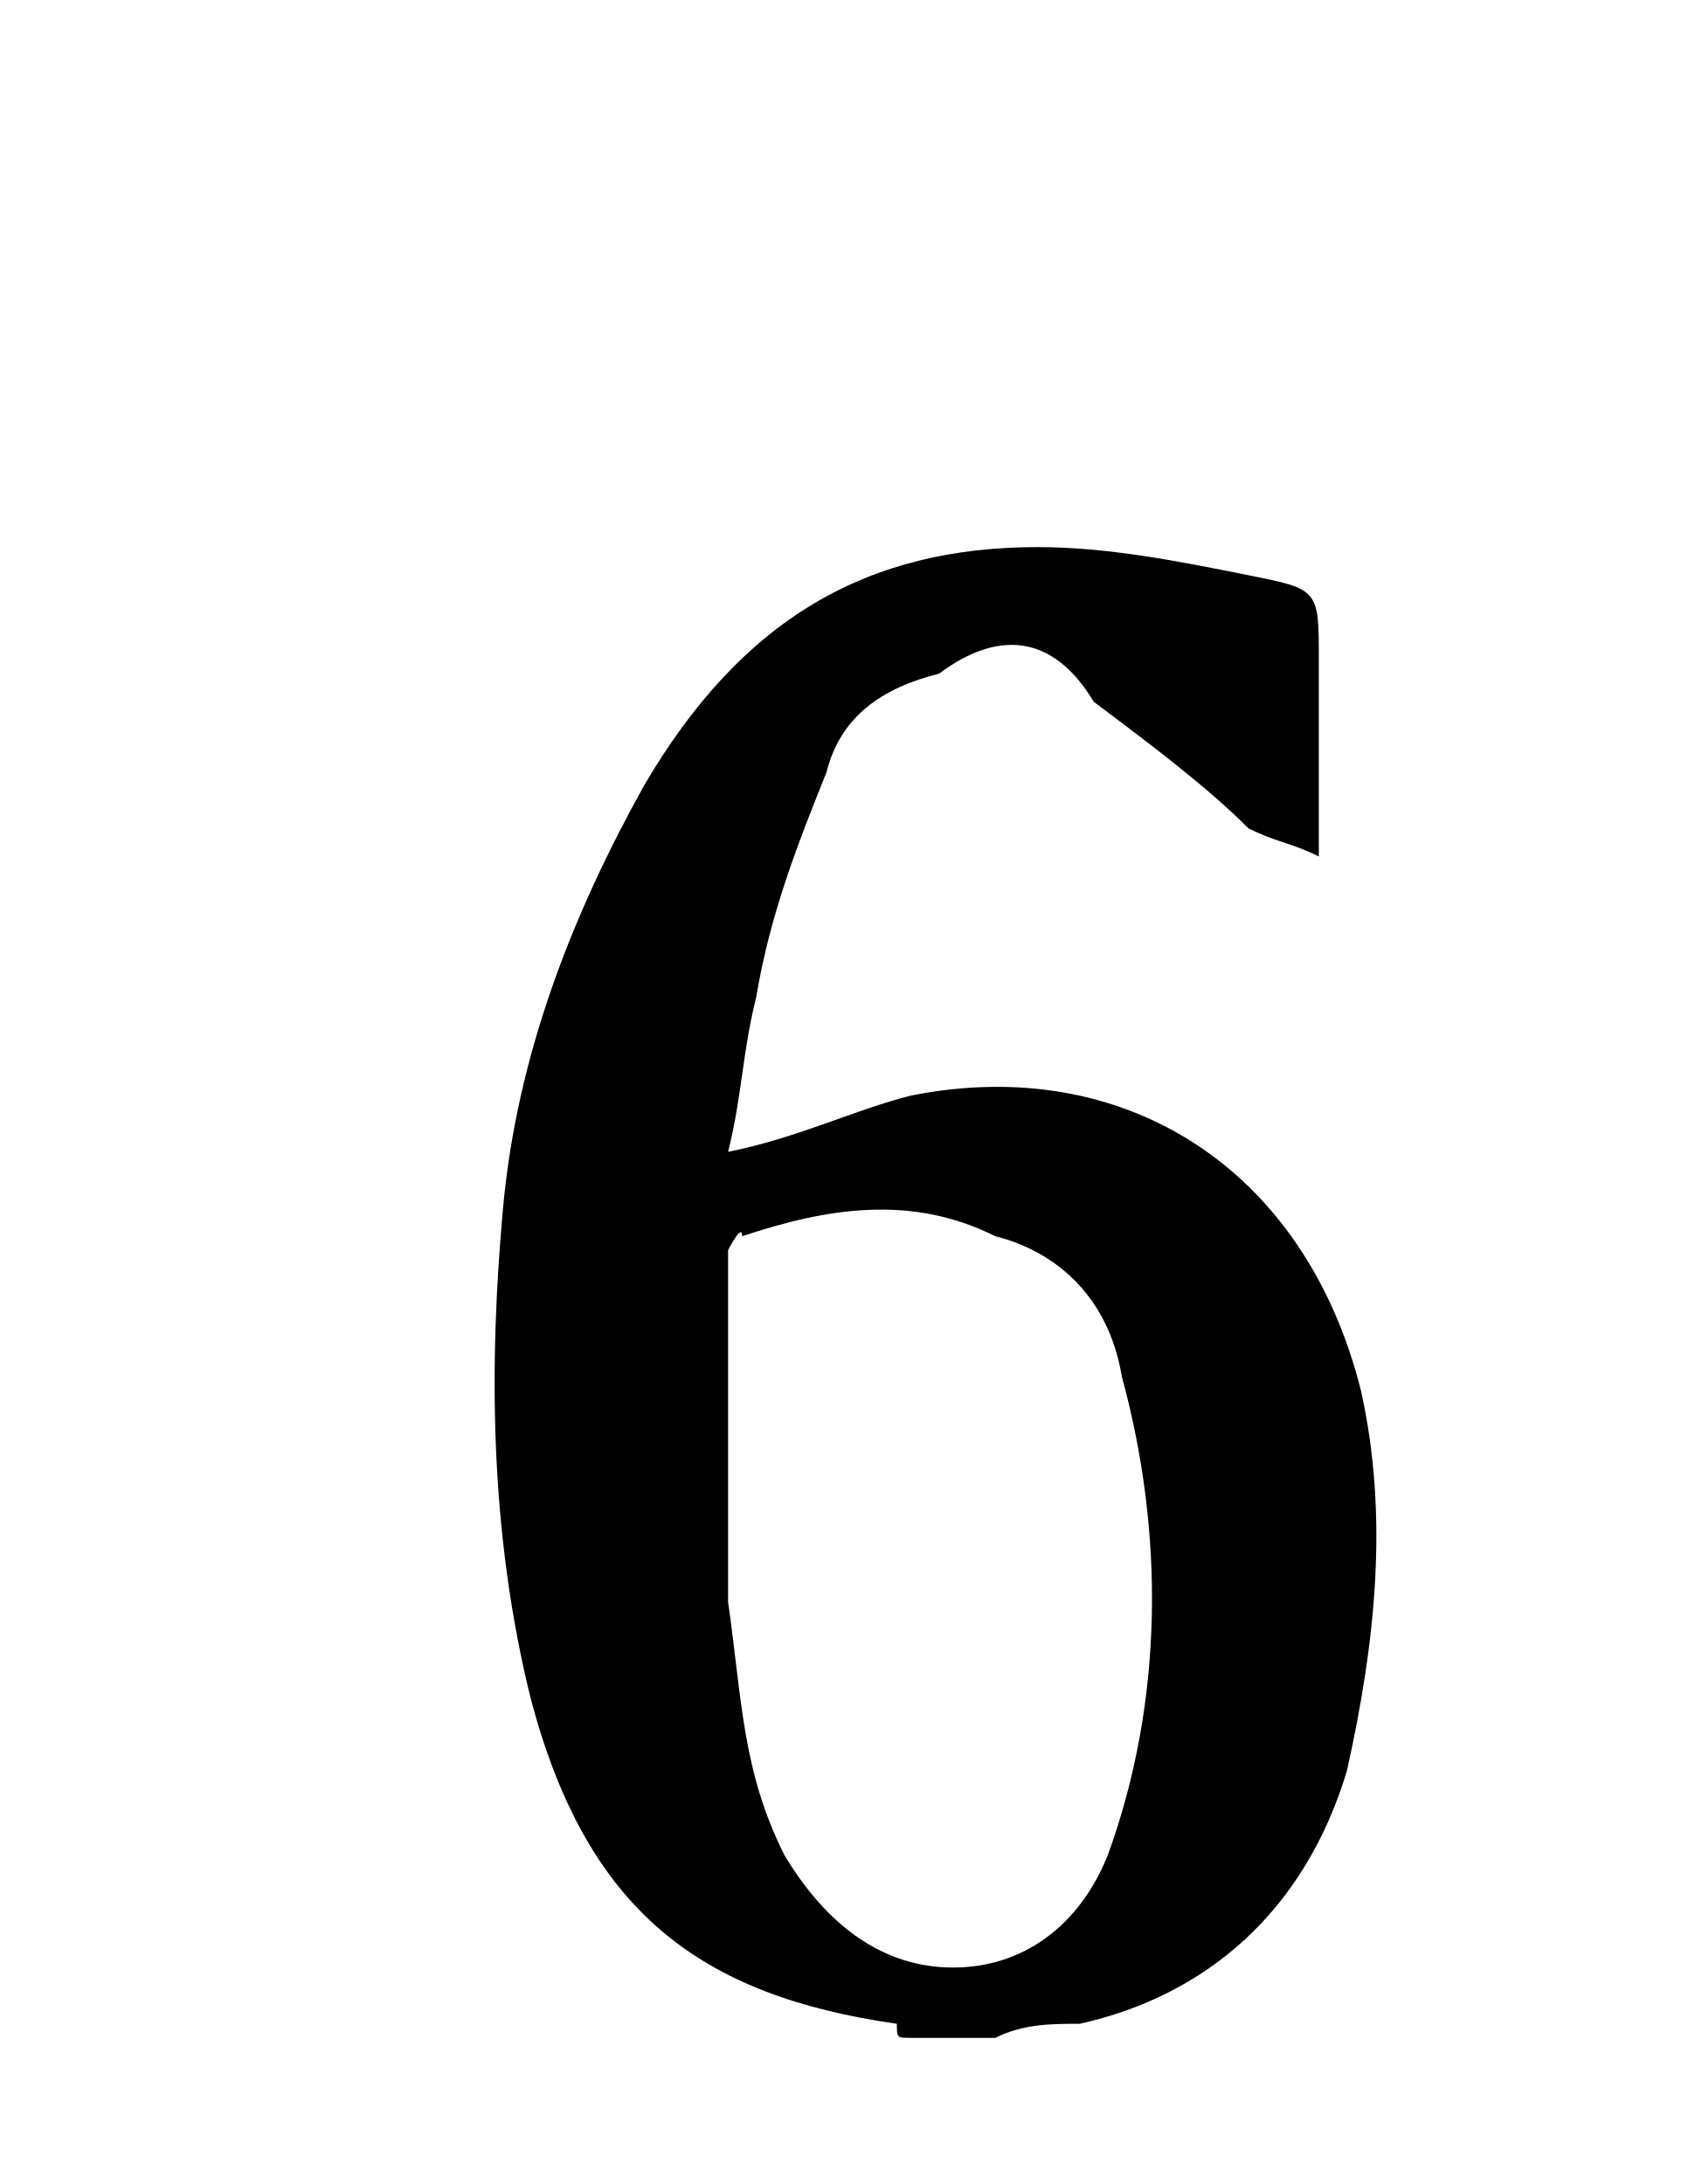
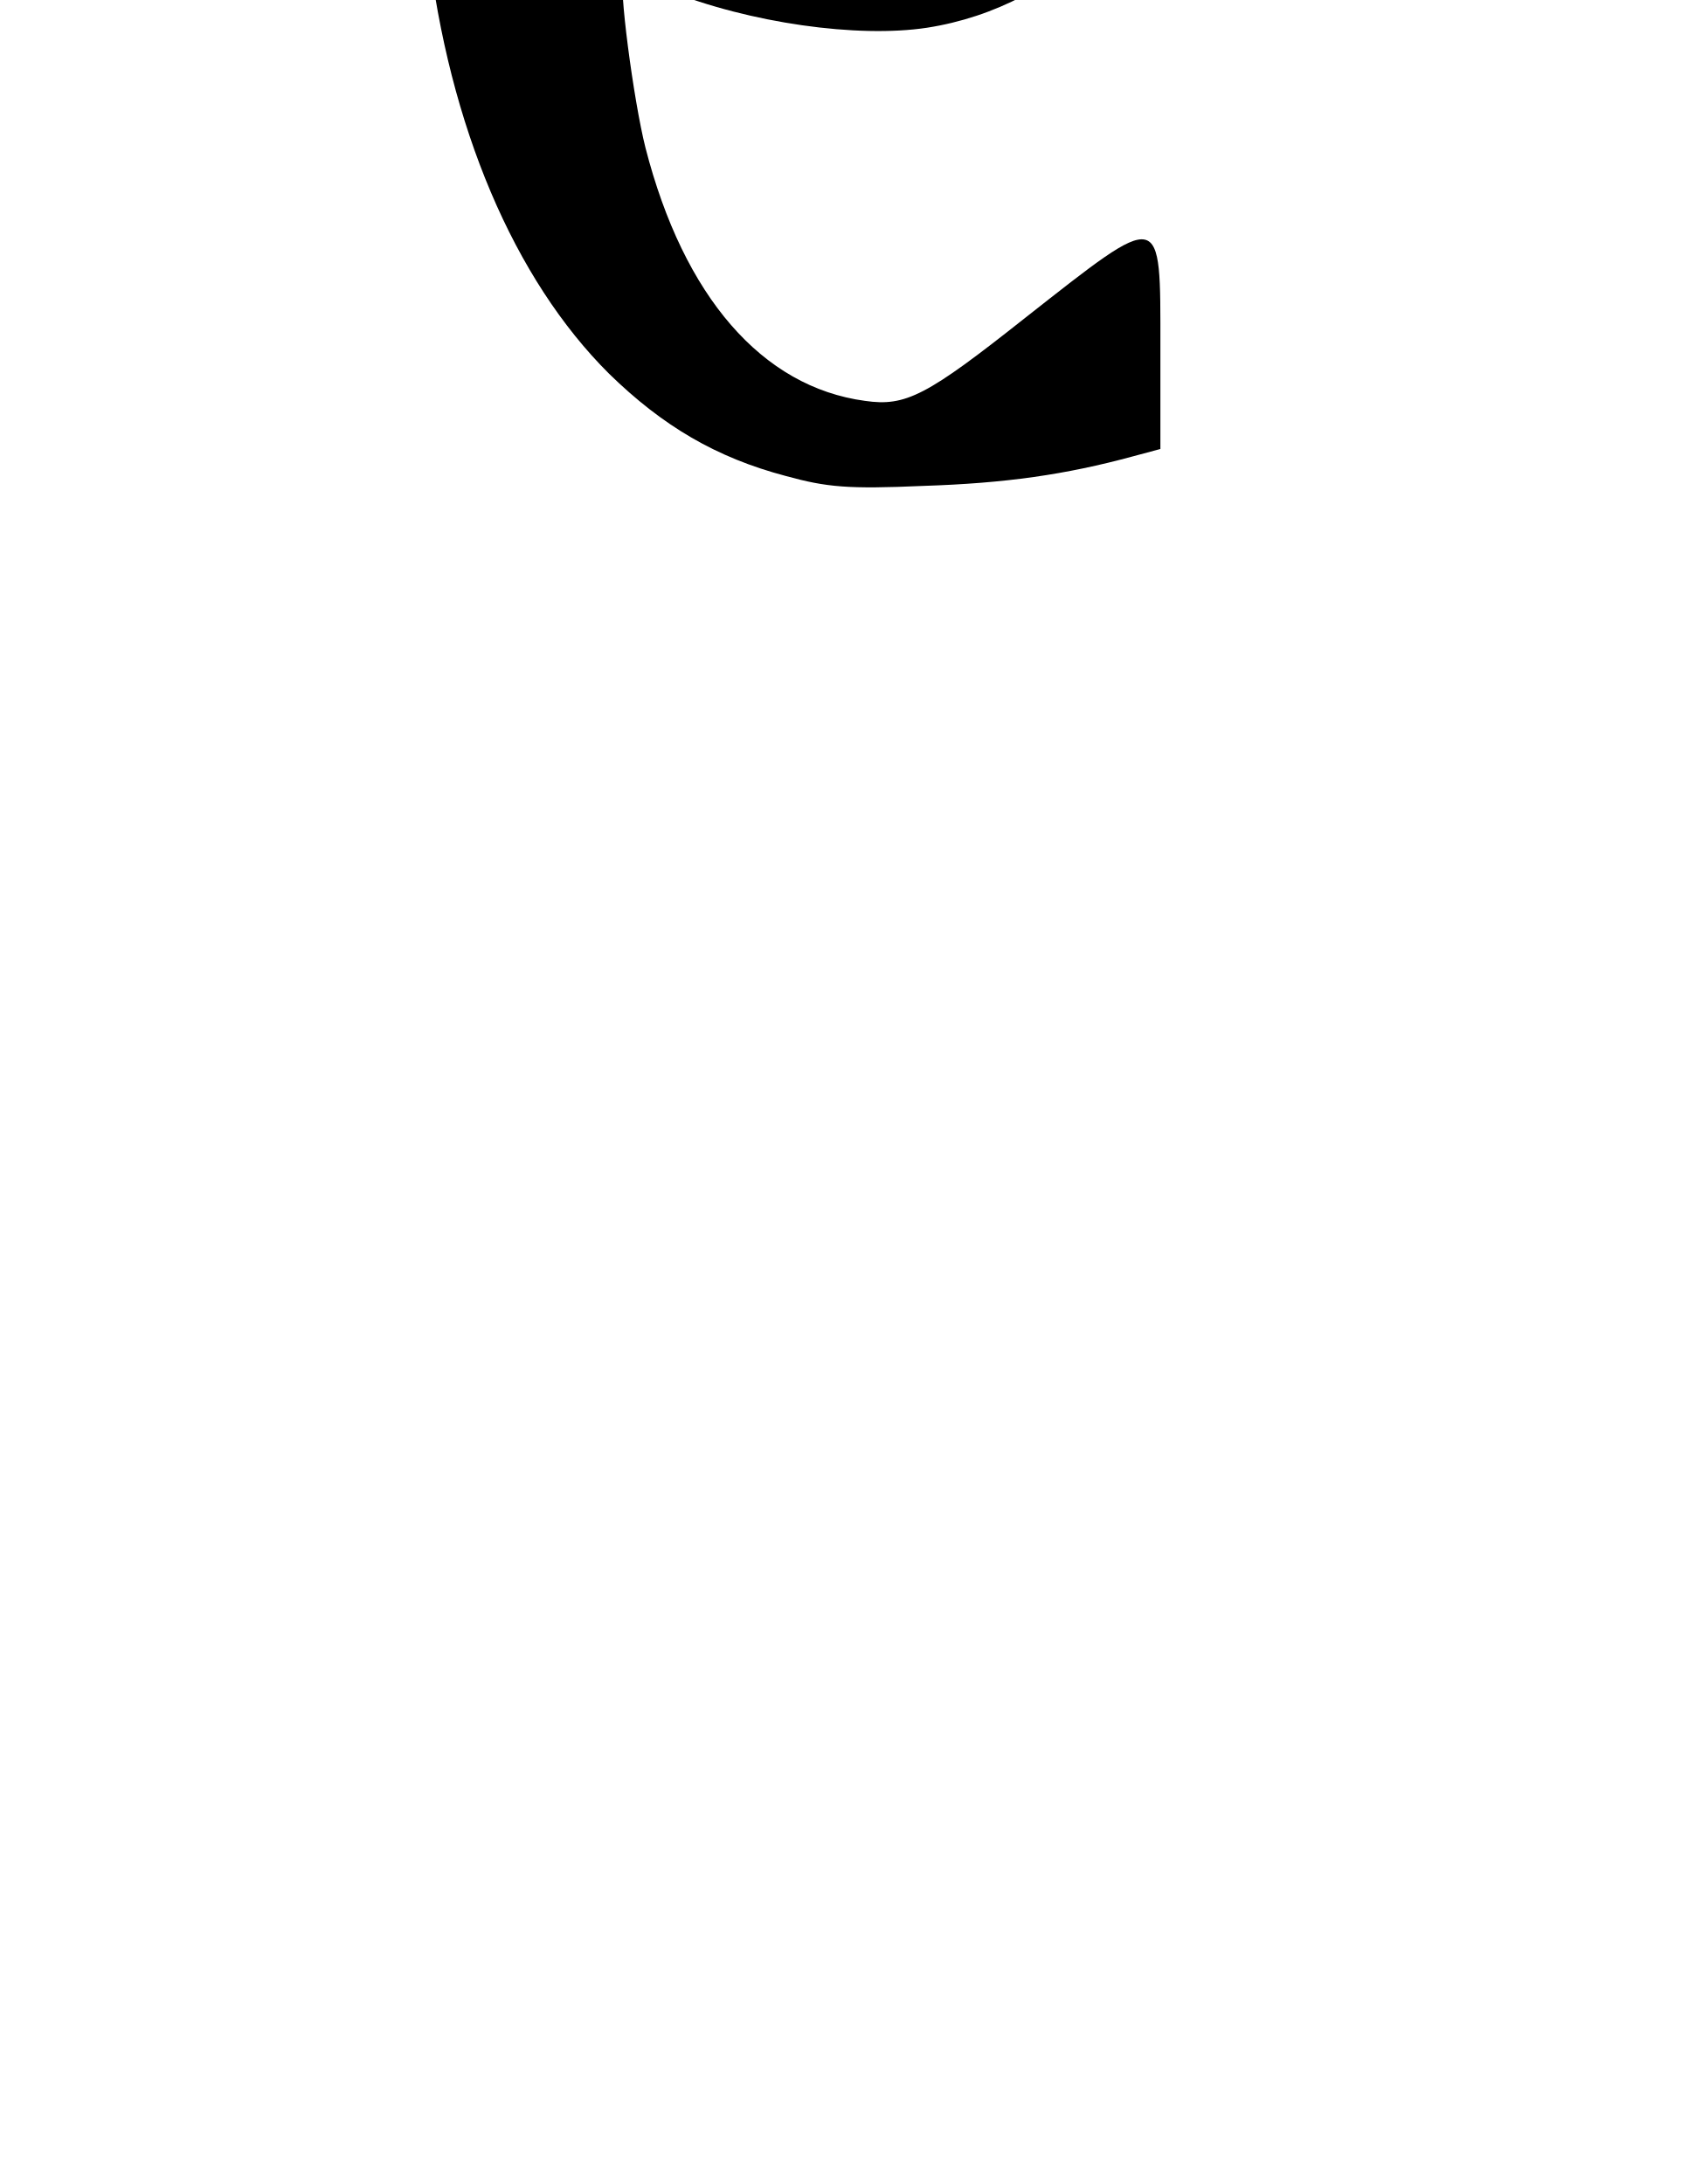
<svg xmlns="http://www.w3.org/2000/svg" version="1.1" id="Layer_1" x="0px" y="0px" viewBox="0 0 612 792" enable-background="new 0 0 612 792" xml:space="preserve">
-   <g>
-     <path d="M360.9,739c-10.2,0-20.4,0-30.6,0c-5.1,0-5.1,0-5.1-5.1c-71.4-10.2-112.2-40.8-132.6-117.3   c-15.3-61.2-15.3-122.4-10.2-178.5c5.1-56.1,25.5-107.1,51-153c35.7-61.2,81.6-86.7,142.8-86.7c25.5,0,51,5.1,76.5,10.2   c25.5,5.1,25.5,5.1,25.5,30.6c0,20.4,0,40.8,0,71.4c-10.2-5.1-15.3-5.1-25.5-10.2c-15.3-15.3-35.7-30.6-56.1-45.9   c-15.3-25.5-35.7-25.5-56.1-10.2c-20.4,5.1-35.7,15.3-40.8,35.7c-10.2,25.5-20.4,51-25.5,81.6c-5.1,20.4-5.1,35.7-10.2,56.1   c25.5-5.1,45.9-15.3,66.3-20.4c76.5-15.3,142.8,25.5,163.2,107.1c10.2,45.9,5.1,91.8-5.1,137.7c-15.3,51-51,81.6-96.9,91.8   C381.3,733.9,371.1,733.9,360.9,739z M264,519.7L264,519.7c0,20.4,0,40.8,0,61.2c5.1,35.7,5.1,61.2,20.4,91.8   c15.3,25.5,35.7,40.8,61.2,40.8s45.9-15.3,56.1-40.8c20.4-56.1,20.4-117.3,5.1-173.4c-5.1-30.6-25.5-45.9-45.9-51   c-30.6-15.3-61.2-10.2-91.8,0c0-5.1-5.1,5.1-5.1,5.1C264,473.8,264,499.3,264,519.7z" />
+   <g transform="translate(0,256) scale(0.1,-0.1)">
+     <path d="M3346.9,797.9c298.8,9.6,516.4,40.6,762.6,107.6l98,26.3v370.5c0,502,12,499.6-490.1,105.2   c-356.2-282.1-432.7-322.7-580.9-301.2c-372.9,50.2-657.4,377.7-796.1,918c-43,169.7-100.4,602.4-78.9,624   c4.8,4.8,74.1-19.1,157.8-52.6c298.8-119.5,690.9-174.5,941.9-136.3c492.5,76.5,882.1,473.3,1004.1,1018.4   c59.8,270.1,38.2,717.2-47.8,982.5c-186.5,578.5-624,872.6-1305.3,875c-810.4,2.4-1267-404-1424.8-1269.4   c-50.2-282.1-71.7-1008.8-35.9-1307.7c76.5-657.4,313.2-1212,657.4-1553.9c193.6-188.9,387.3-303.6,640.7-370.5   C2997.8,793.1,3074.3,785.9,3346.9,797.9z M2421.7,2834.7l-172.1,35.9l-16.7,136.3c-23.9,198.4,7.2,1011.2,50.2,1252.7   c69.3,389.7,196,624,413.6,753c95.6,55,138.7,64.5,291.7,64.5c145.8,0,198.4-12,286.9-59.8c272.5-153,406.4-511.6,406.4-1087.7   c0-592.9-169.7-941.9-516.4-1071C3002.6,2796.4,2644,2784.5,2421.7,2834.7z" />
  </g>
</svg>
